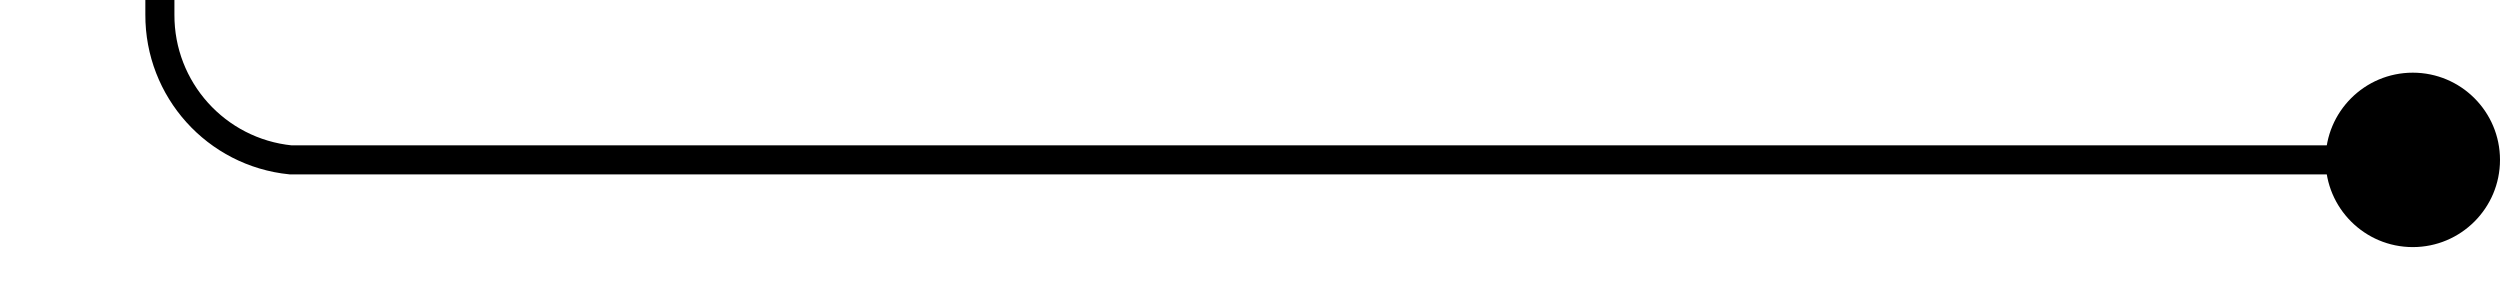
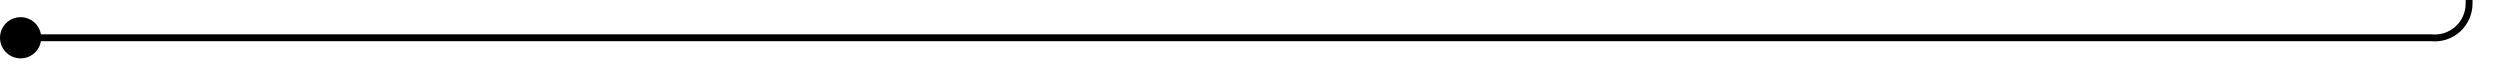
- <svg xmlns="http://www.w3.org/2000/svg" version="1.1" width="86px" height="10px" preserveAspectRatio="xMinYMid meet" viewBox="1772 777  86 8">
-   <path d="M 1857 781.5  L 1782 781.5  A 5 5 0 0 1 1777.5 776.5 L 1777.5 706  A 5 5 0 0 0 1772.5 701.5 L 1664 701.5  " stroke-width="1" stroke="#000000" fill="none" />
-   <path d="M 1855 778.5  A 3 3 0 0 0 1852 781.5 A 3 3 0 0 0 1855 784.5 A 3 3 0 0 0 1858 781.5 A 3 3 0 0 0 1855 778.5 Z " fill-rule="nonzero" fill="#000000" stroke="none" />
+ <svg xmlns="http://www.w3.org/2000/svg" version="1.1" width="364px" height="10px" preserveAspectRatio="xMinYMid meet" viewBox="113 233  364 8">
+   <path d="M 114 237.5  L 467 237.5  A 5 5 0 0 0 472.5 232.5 L 472.5 141  A 5 5 0 0 1 477.5 136.5 L 482 136.5  " stroke-width="1" stroke="#000000" fill="none" />
+   <path d="M 116 234.5  A 3 3 0 0 0 113 237.5 A 3 3 0 0 0 116 240.5 A 3 3 0 0 0 119 237.5 A 3 3 0 0 0 116 234.5 Z " fill-rule="nonzero" fill="#000000" stroke="none" />
</svg>
